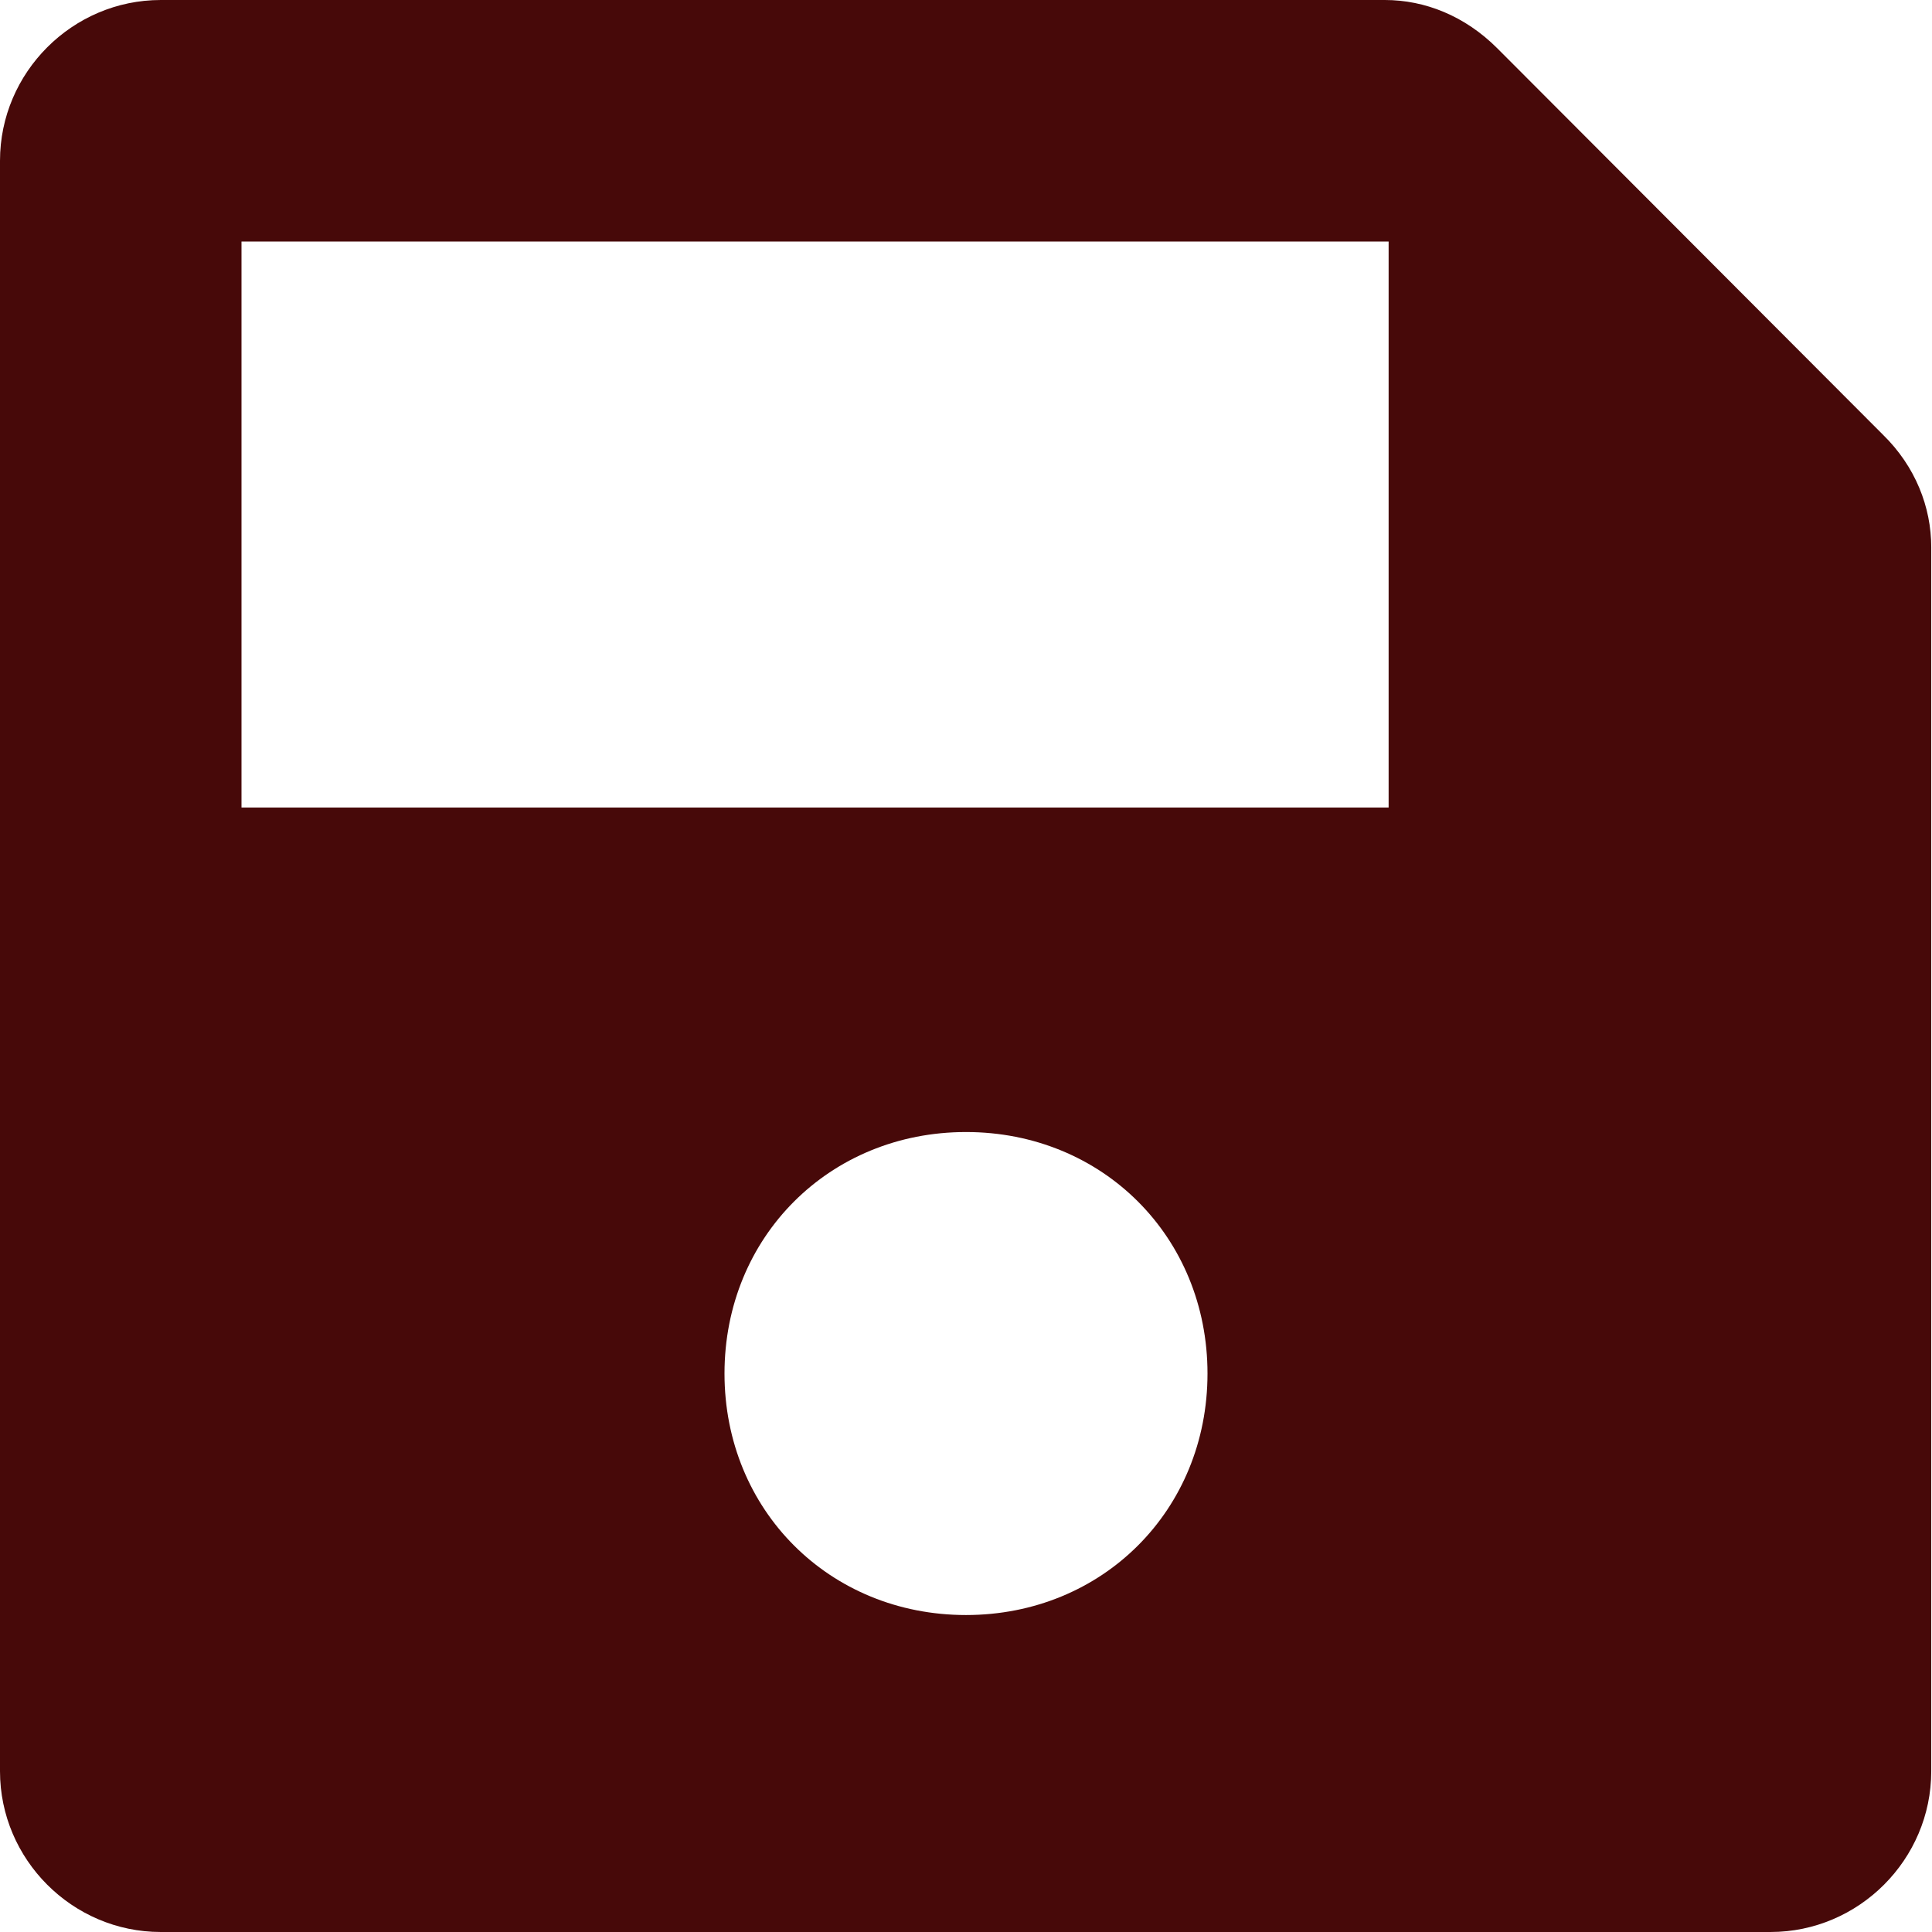
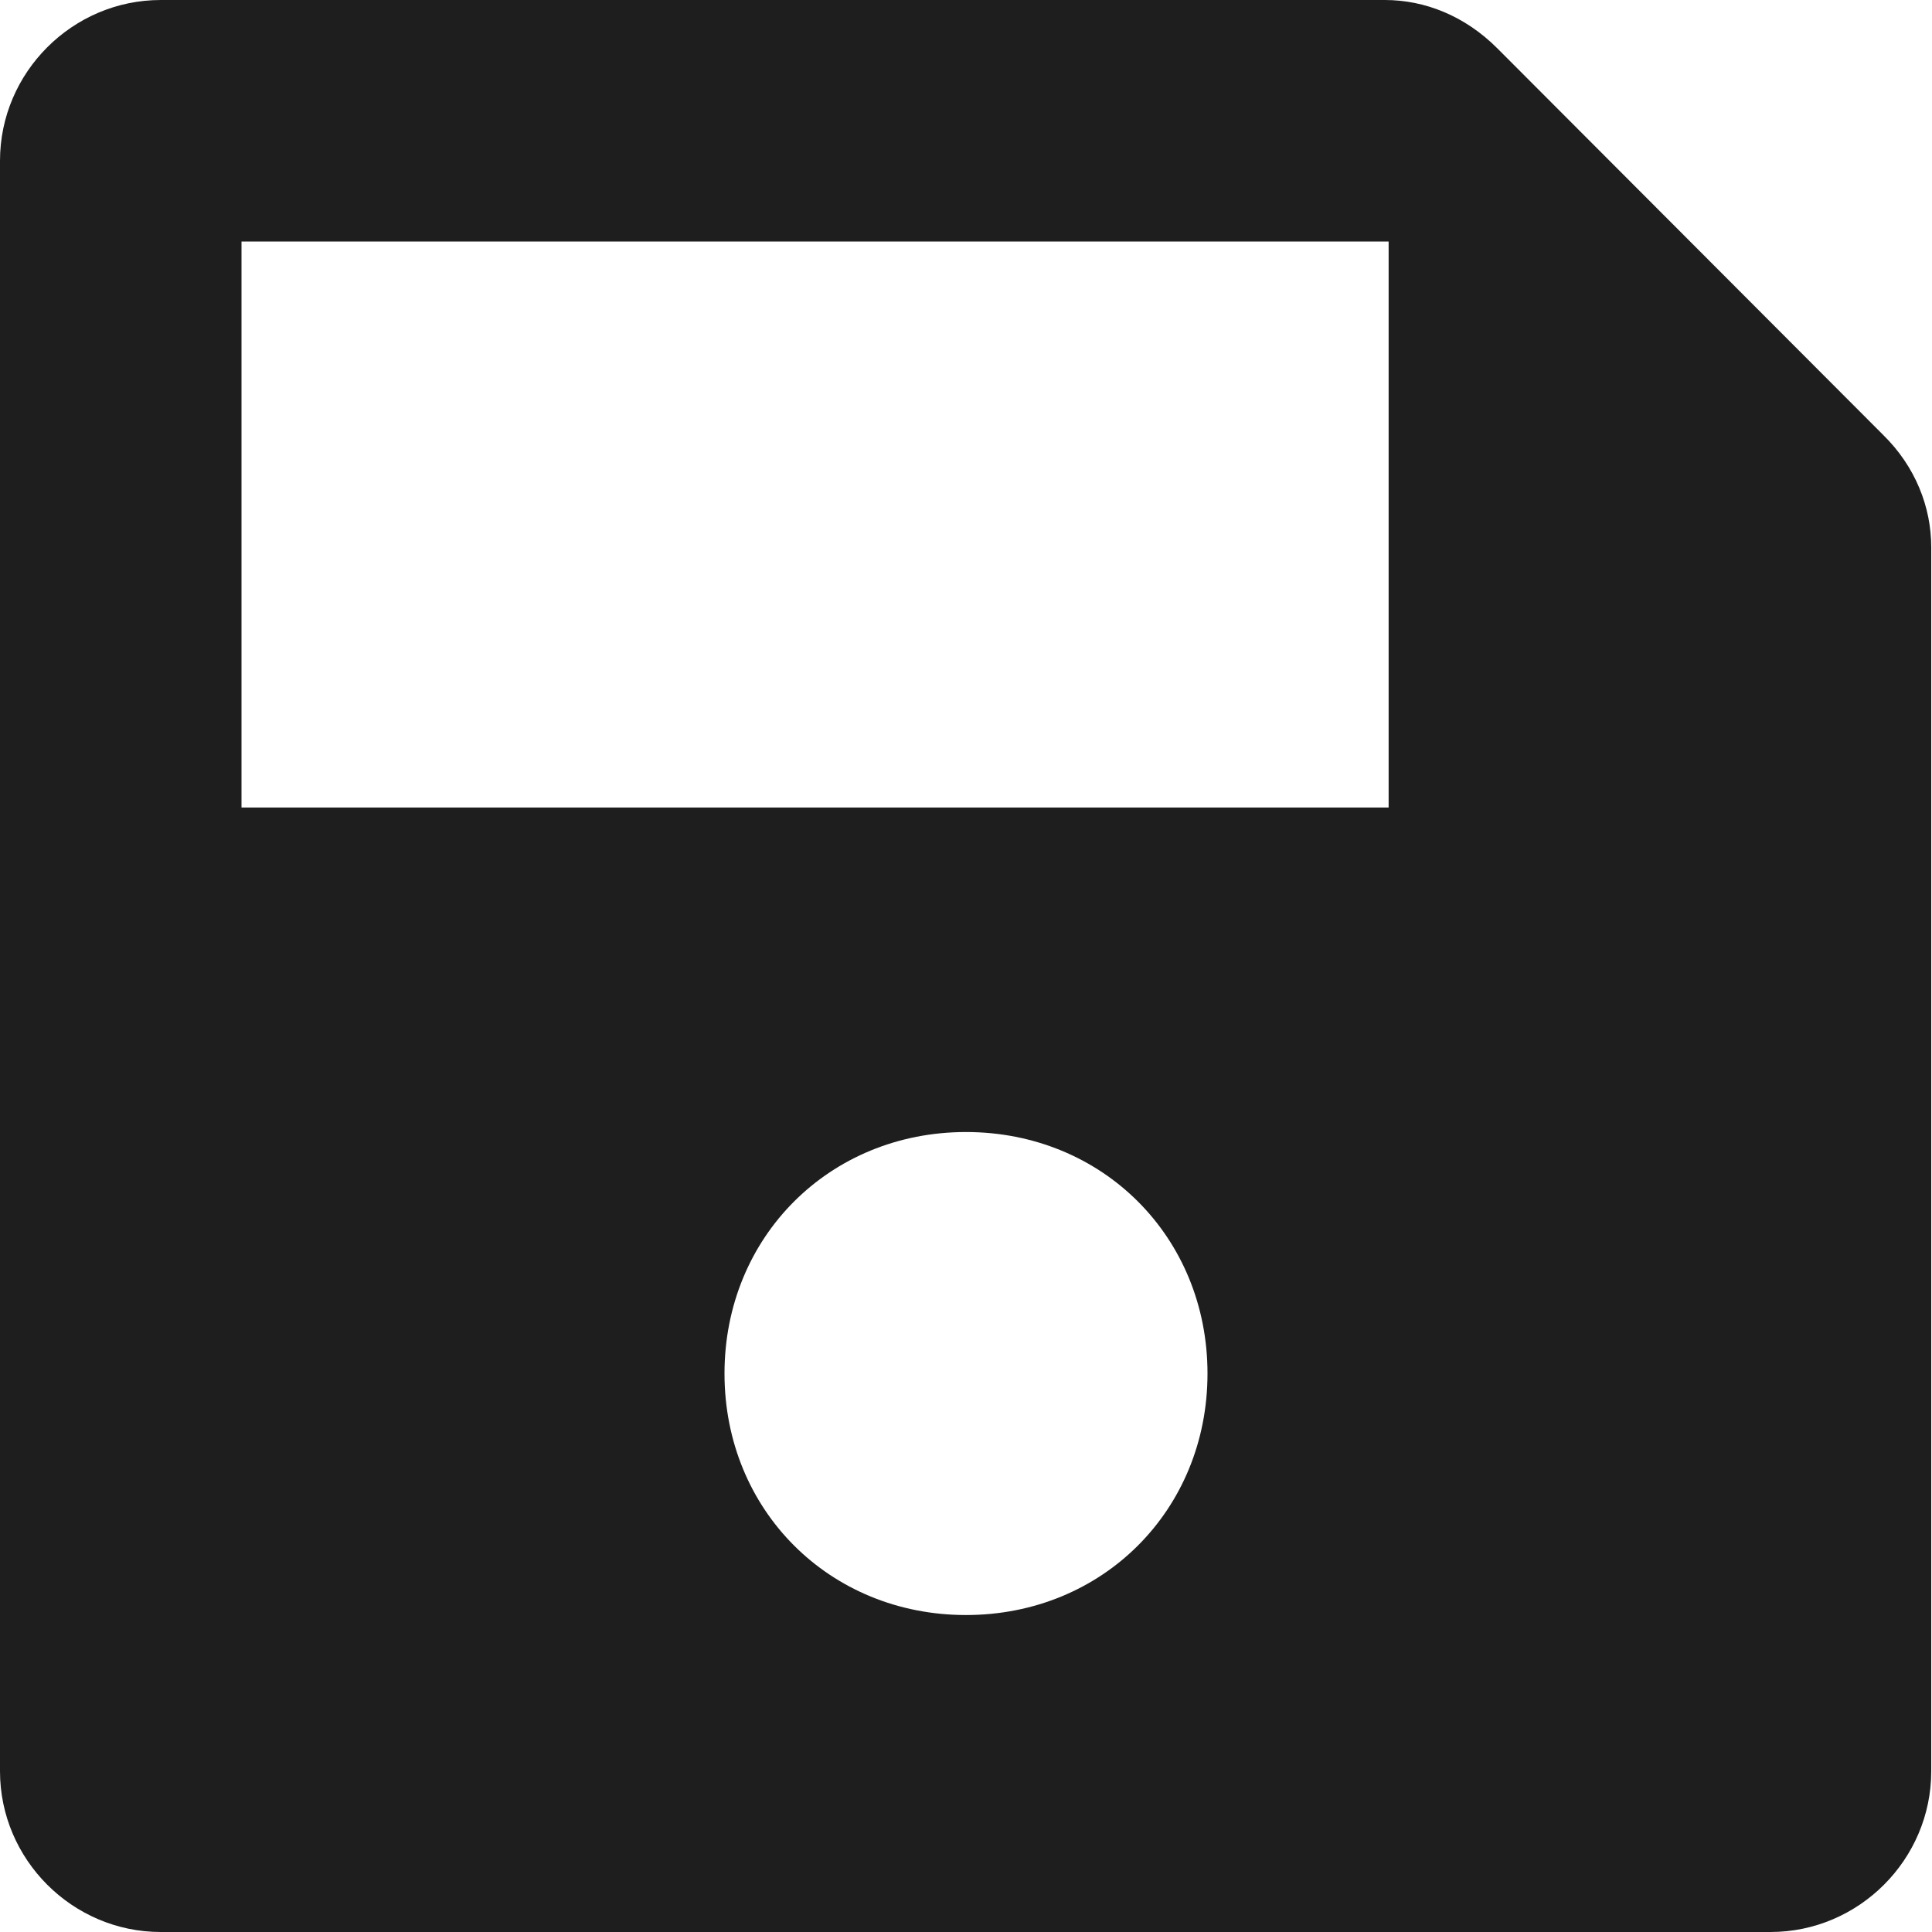
<svg xmlns="http://www.w3.org/2000/svg" version="1.1" id="Layer_1" x="0px" y="0px" width="256px" height="256px" viewBox="0 0 256 256" style="enable-background:new 0 0 256 256;" xml:space="preserve">
  <style type="text/css">
- 	.st0{fill:#470909;}
+ 	.st0{fill:#1e1e1e;}
</style>
  <path class="st0" d="M198.4,6.4c-4.3-4.3-9.6-6.4-14.9-6.4H21.3C9.6,0,0,9.6,0,21.3V192v42.7C0,246.4,9.6,256,21.3,256h213.3  c11.7,0,21.3-9.6,21.3-21.3V192V72.5c0-5.3-2.1-10.7-6.4-14.9L198.4,6.4z M128,214c-18.1,0-32-13.9-32-32s13.9-32,32-32  s32,13.9,32,32S146.1,214,128,214z M184,107H32V32h152V107z" />
</svg>
